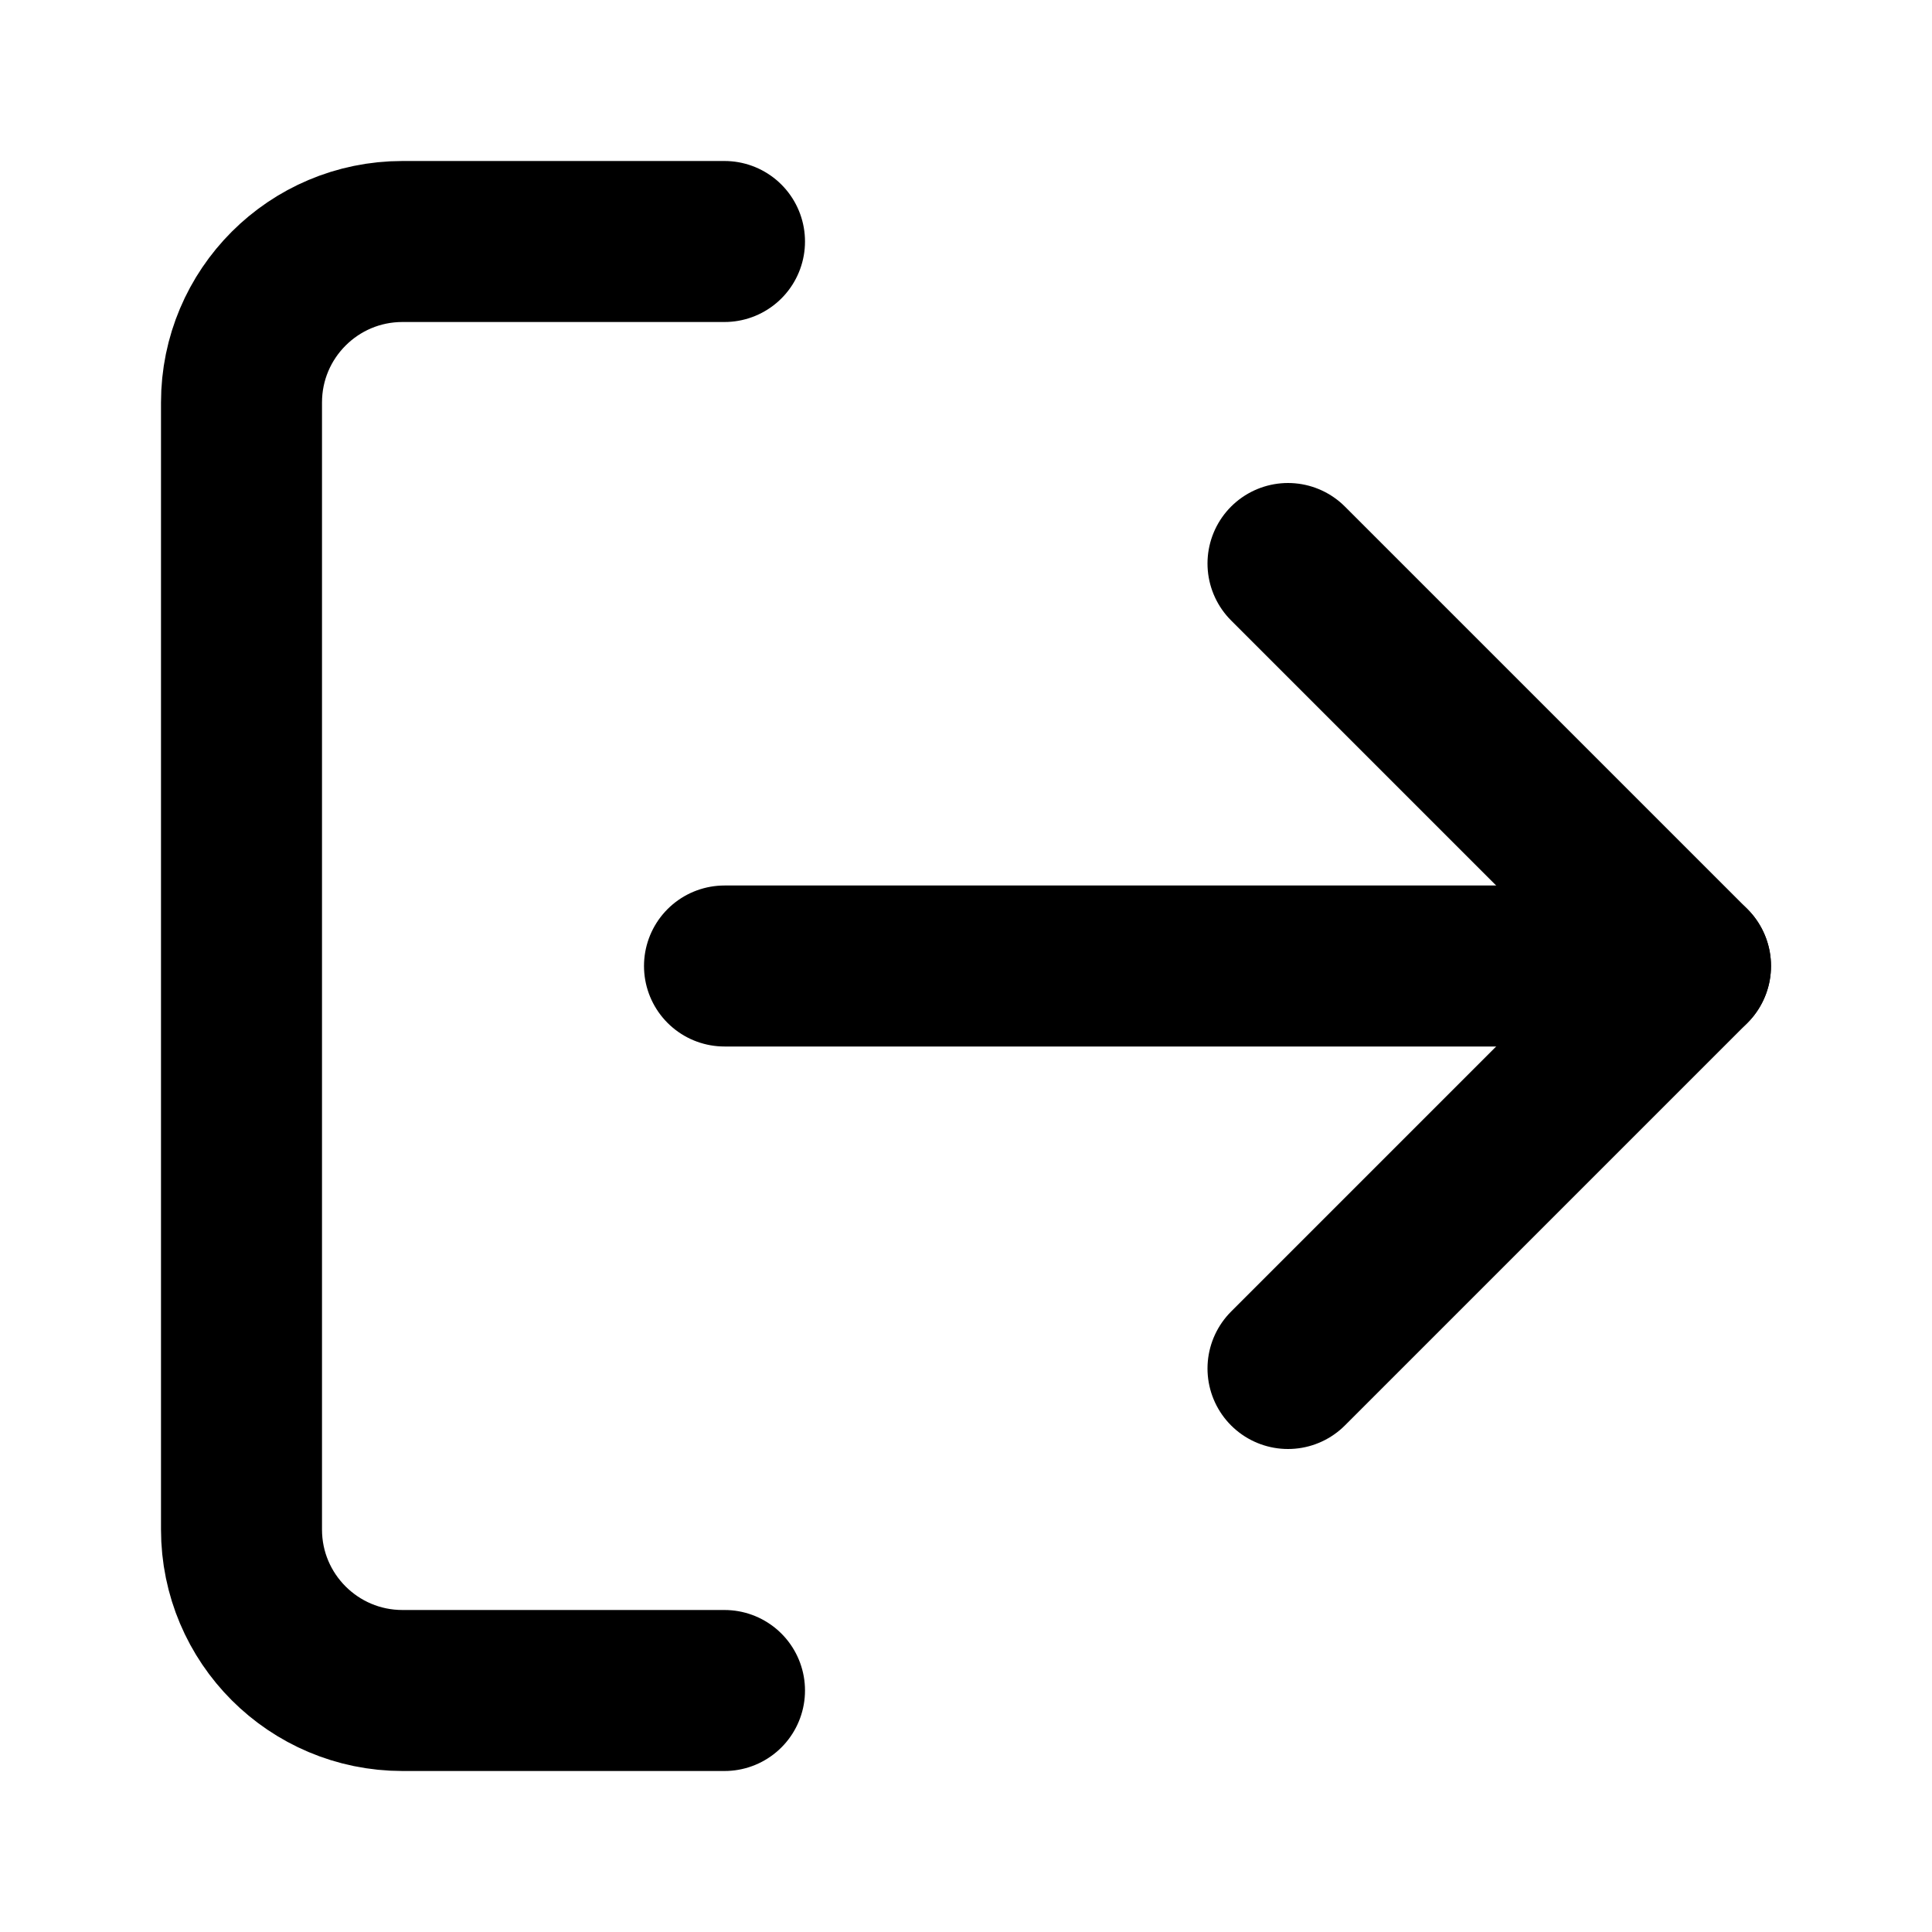
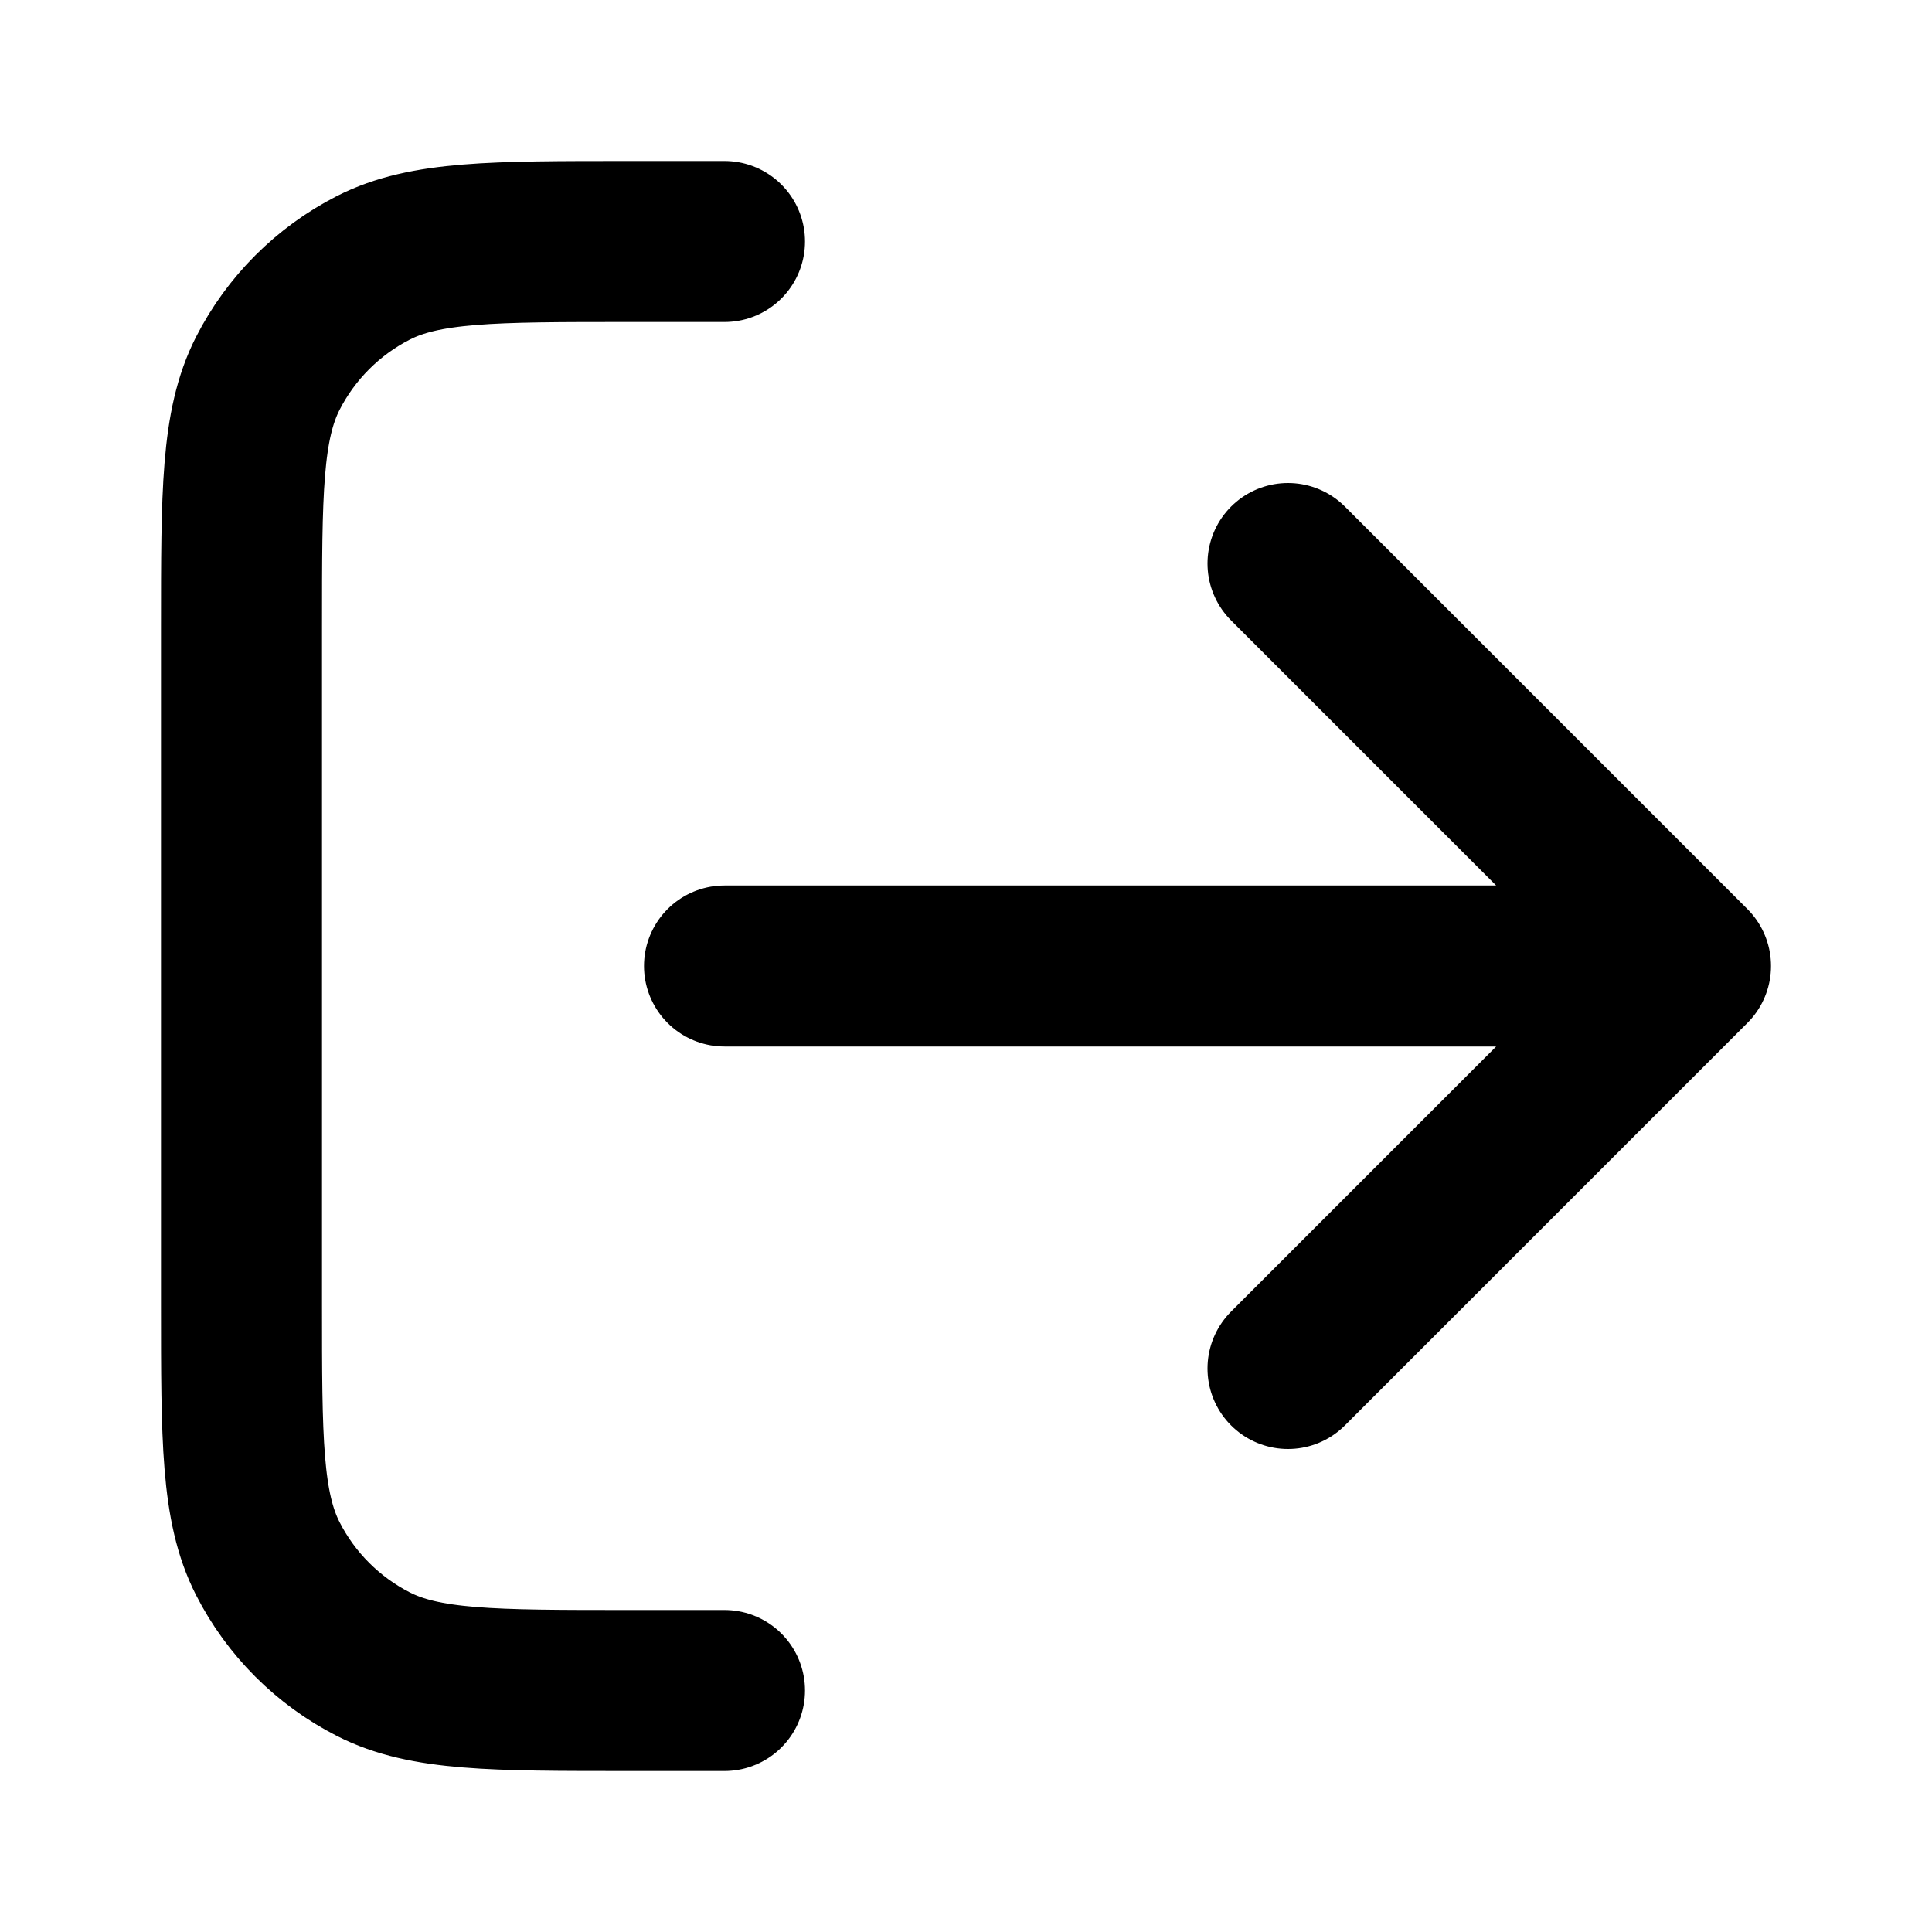
- <svg xmlns="http://www.w3.org/2000/svg" width="24" height="24" viewBox="0 0 24 24" fill="none" stroke="currentColor" stroke-width="2" stroke-linecap="round" stroke-linejoin="round" class="feather feather-log-out">
-   <path d="M9 21H5a2 2 0 0 1-2-2V5a2 2 0 0 1 2-2h4" />
-   <polyline points="16 17 21 12 16 7" />
-   <line x1="21" y1="12" x2="9" y2="12" />
+ <svg xmlns="http://www.w3.org/2000/svg" width="100%" height="100%" viewBox="0 0 24 24" fill="none">
+   <path d="M16 17L21 12M21 12L16 7M21 12H9M9 3H7.8C6.12 3 5.28 3 4.638 3.327C4.074 3.615 3.615 4.074 3.327 4.638C3 5.28 3 6.12 3 7.8V16.2C3 17.88 3 18.72 3.327 19.362C3.615 19.927 4.074 20.385 4.638 20.673C5.28 21 6.12 21 7.8 21H9" stroke="currentColor" stroke-width="2" stroke-linecap="round" stroke-linejoin="round" />
</svg>
